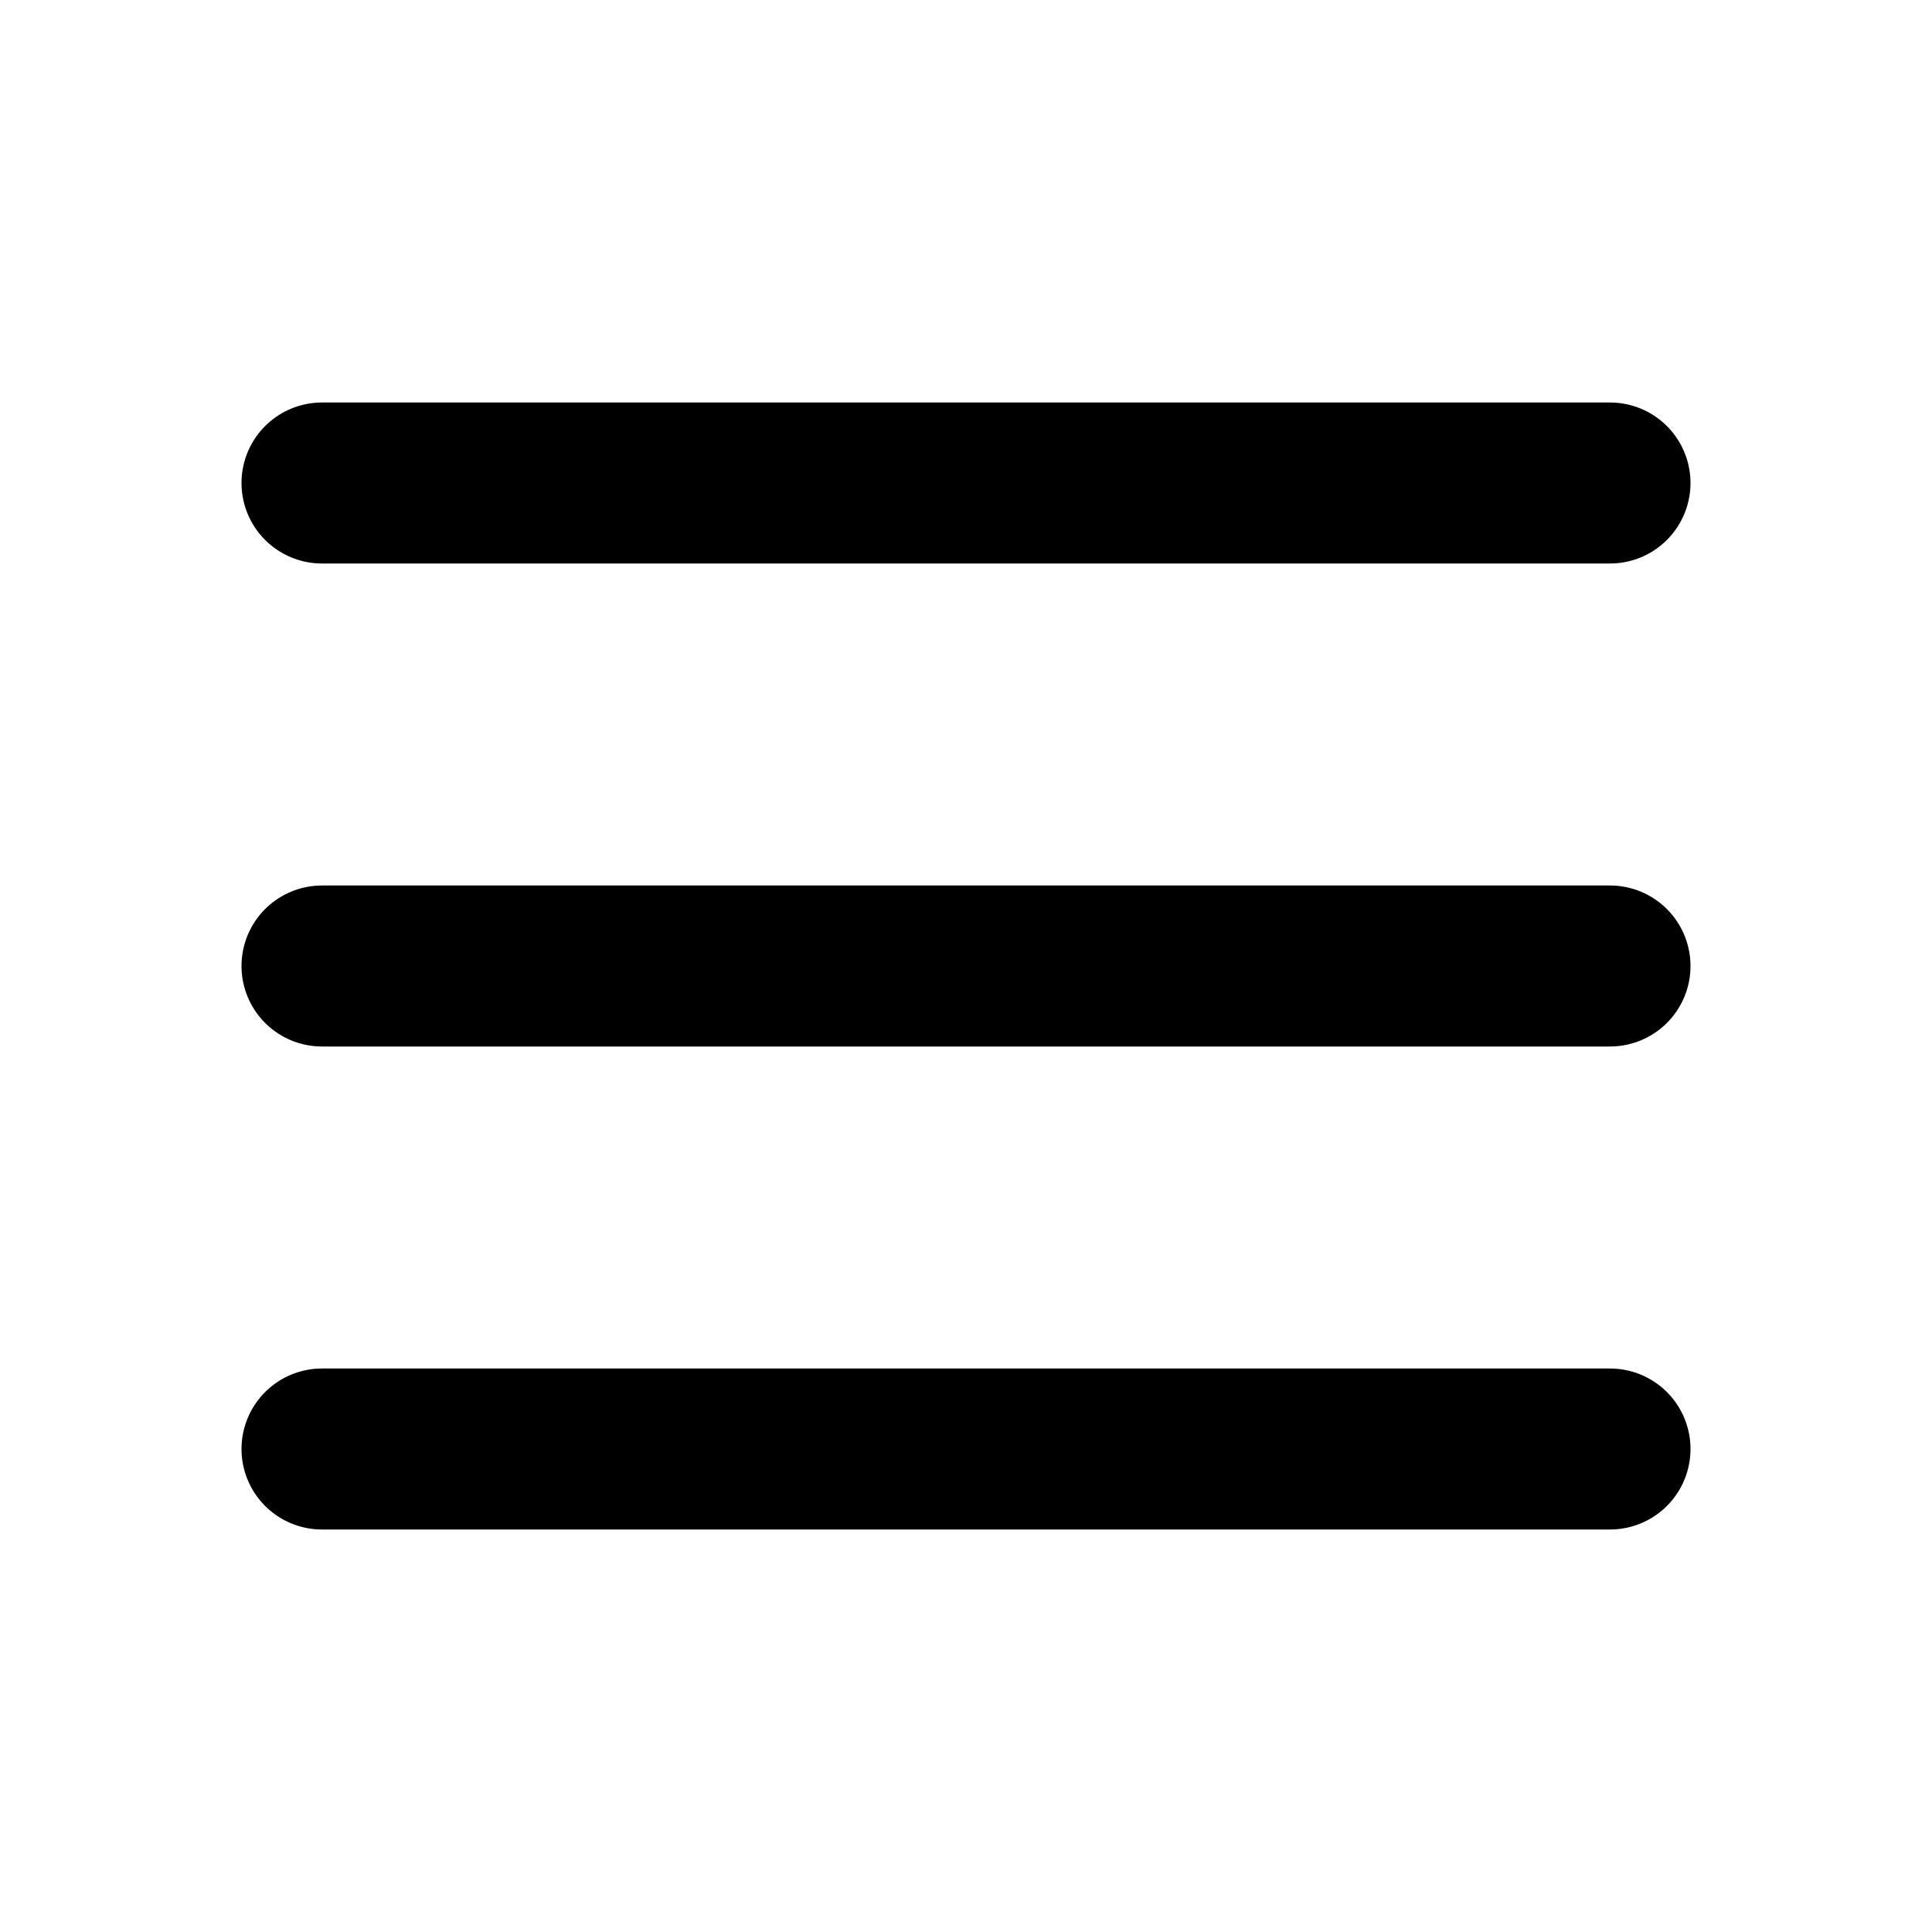
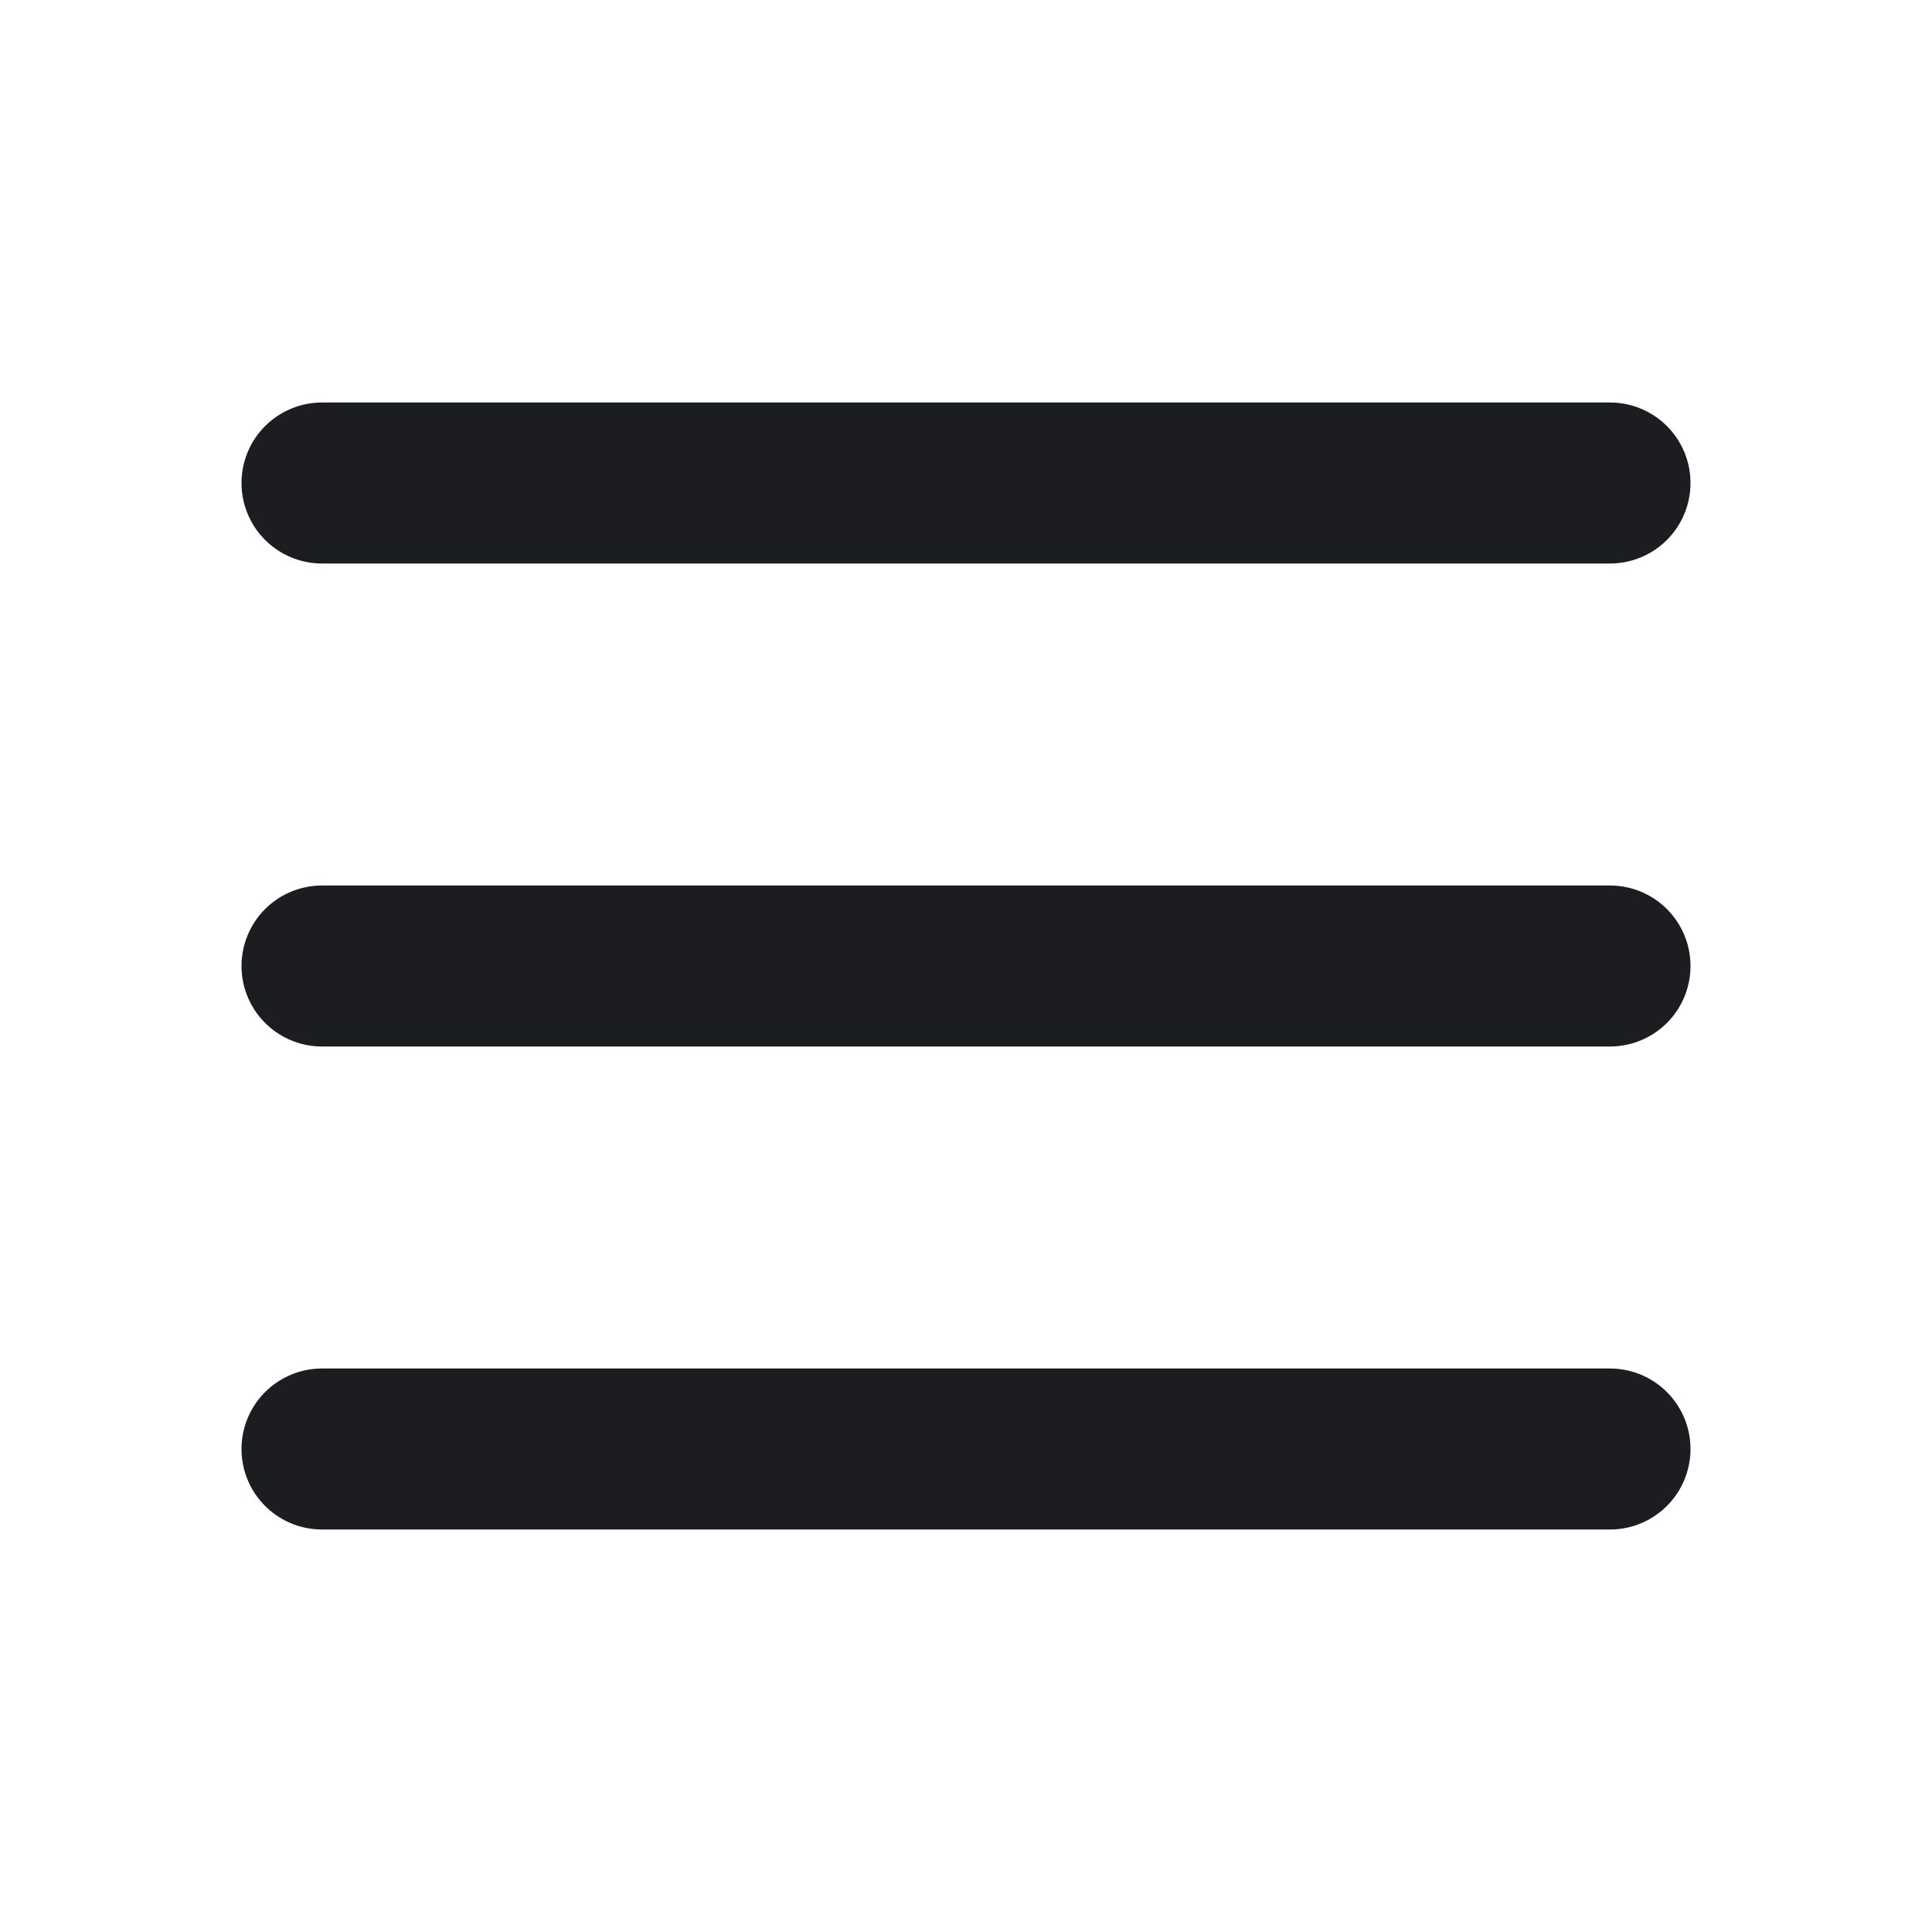
<svg xmlns="http://www.w3.org/2000/svg" width="800px" height="800px" viewBox="0 0 24 24" fill="none">
-   <path d="M4 18L20 18" stroke="#000000" stroke-width="2" stroke-linecap="round" />
-   <path d="M4 12L20 12" stroke="#000000" stroke-width="2" stroke-linecap="round" />
-   <path d="M4 6L20 6" stroke="#000000" stroke-width="2" stroke-linecap="round" />
+   <path d="M4 18L20 18" stroke="#1C1D21" stroke-width="2" stroke-linecap="round" />
+   <path d="M4 12L20 12" stroke="#1C1D21" stroke-width="2" stroke-linecap="round" />
+   <path d="M4 6L20 6" stroke="#1C1D21" stroke-width="2" stroke-linecap="round" />
</svg>
